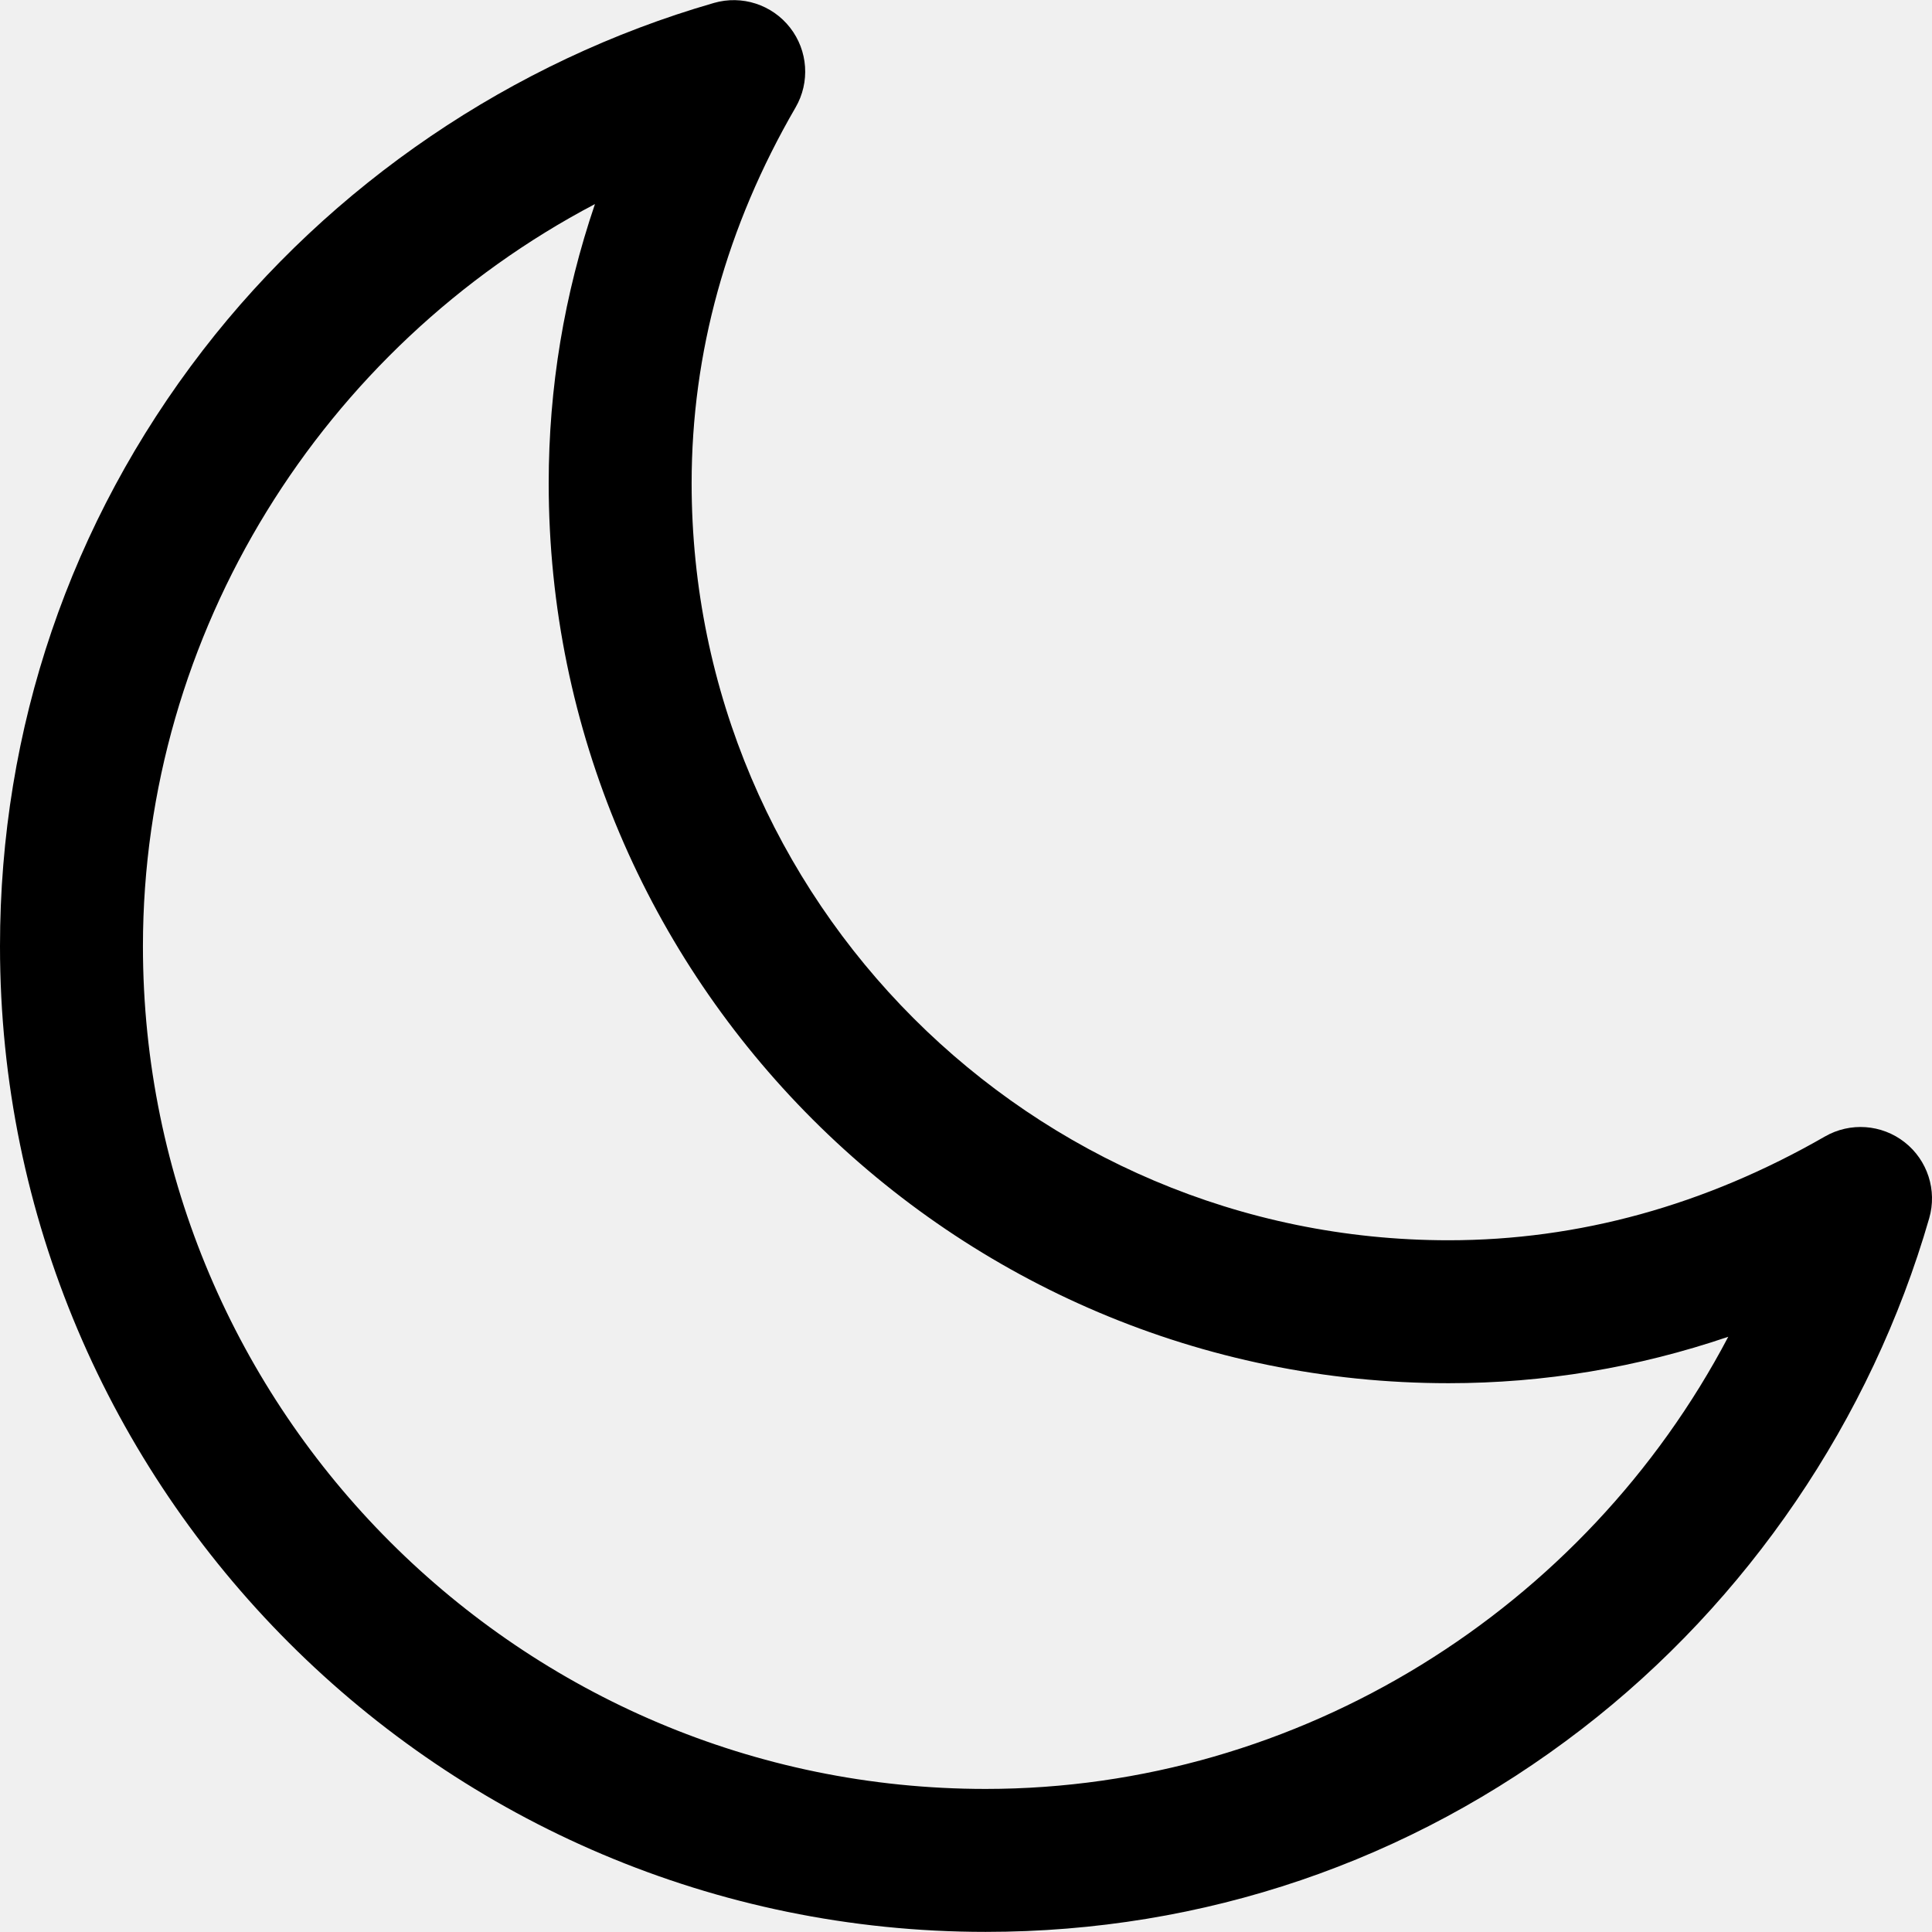
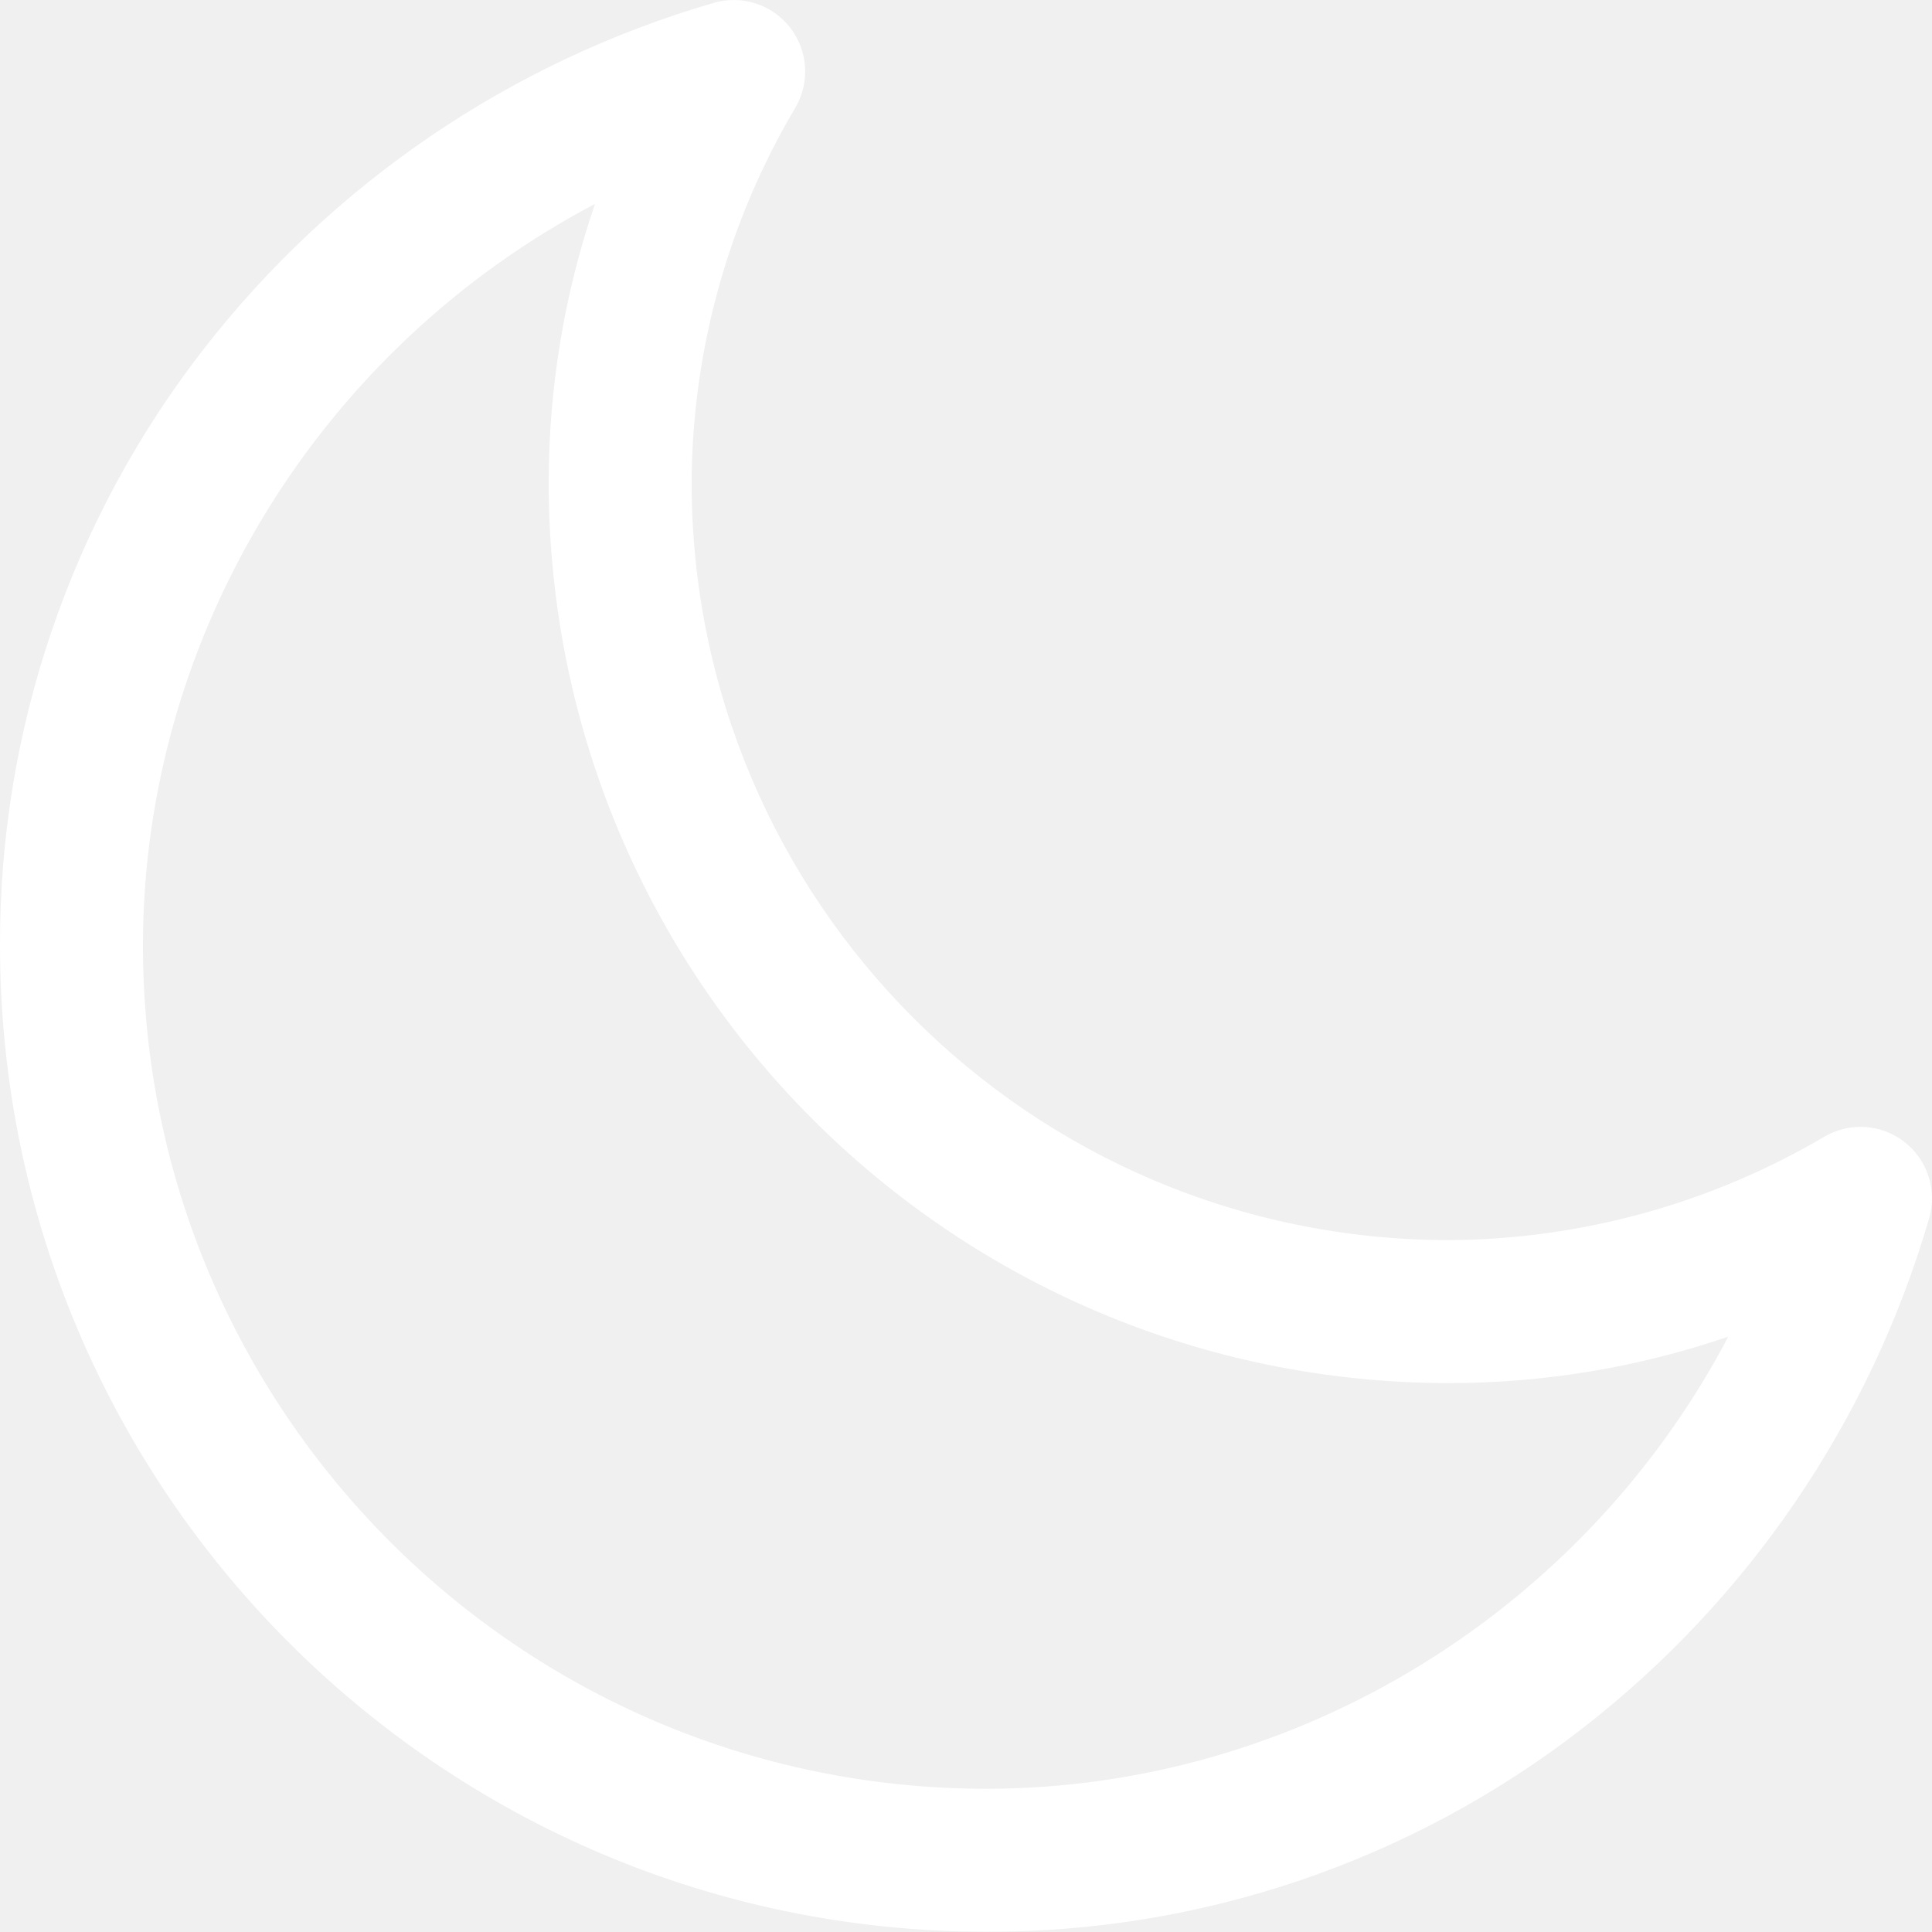
- <svg xmlns="http://www.w3.org/2000/svg" version="1.1" id="Capa_1" x="0px" y="0px" viewBox="0 0 202.748 202.748" style="enable-background:new 0 0 202.748 202.748;" xml:space="preserve">
-   <path d="M199.876,119.867c-2.405-1.886-5.715-2.124-8.366-0.6c-12.57,7.225-25.856,10.889-39.489,10.889  c-43.804,0-79.44-35.638-79.44-79.443c0-13.693,3.669-26.961,10.906-39.434c1.537-2.648,1.309-5.965-0.576-8.379  c-1.884-2.414-5.047-3.441-7.989-2.591c-21.161,6.1-40.207,19.042-53.629,36.441C7.363,54.809,0,76.437,0,99.297  c0,57.035,46.4,103.438,103.434,103.438c22.86,0,44.493-7.36,62.561-21.286c17.411-13.419,30.359-32.454,36.459-53.6  C203.302,124.911,202.282,121.754,199.876,119.867z M103.434,187.734C54.671,187.734,15,148.061,15,99.297  c0-32.898,18.825-62.836,47.436-77.882c-3.228,9.485-4.855,19.284-4.855,29.298c0,52.076,42.366,94.443,94.44,94.443  c10,0,19.816-1.634,29.347-4.873C166.324,168.9,136.36,187.734,103.434,187.734z" />
-   <g>
- </g>
-   <g>
- </g>
-   <g>
- </g>
-   <g>
- </g>
-   <g>
- </g>
-   <g>
- </g>
-   <g>
- </g>
-   <g>
- </g>
-   <g>
- </g>
-   <g>
- </g>
-   <g>
- </g>
-   <g>
- </g>
-   <g>
- </g>
-   <g>
- </g>
-   <g>
- </g>
+ <svg xmlns="http://www.w3.org/2000/svg" width="202.749" height="202.721" viewBox="0 0 202.749 202.721">
+   <path id="Night" d="M199.876,119.867a7.5,7.5,0,0,0-8.366-.6,78.511,78.511,0,0,1-39.489,10.889,79.531,79.531,0,0,1-79.44-79.443A77.788,77.788,0,0,1,83.487,11.279,7.5,7.5,0,0,0,74.922.309,104.892,104.892,0,0,0,21.293,36.75,101.525,101.525,0,0,0,0,99.3,103.554,103.554,0,0,0,103.434,202.735a101.6,101.6,0,0,0,62.561-21.286,104.825,104.825,0,0,0,36.459-53.6A7.5,7.5,0,0,0,199.876,119.867Zm-96.442,67.867A88.536,88.536,0,0,1,15,99.3c0-32.9,18.825-62.836,47.436-77.882a90.487,90.487,0,0,0-4.855,29.3,94.549,94.549,0,0,0,94.44,94.443,90.769,90.769,0,0,0,29.347-4.873C166.324,168.9,136.36,187.734,103.434,187.734Z" transform="translate(0 -0.014)" fill="#fff" />
</svg>
